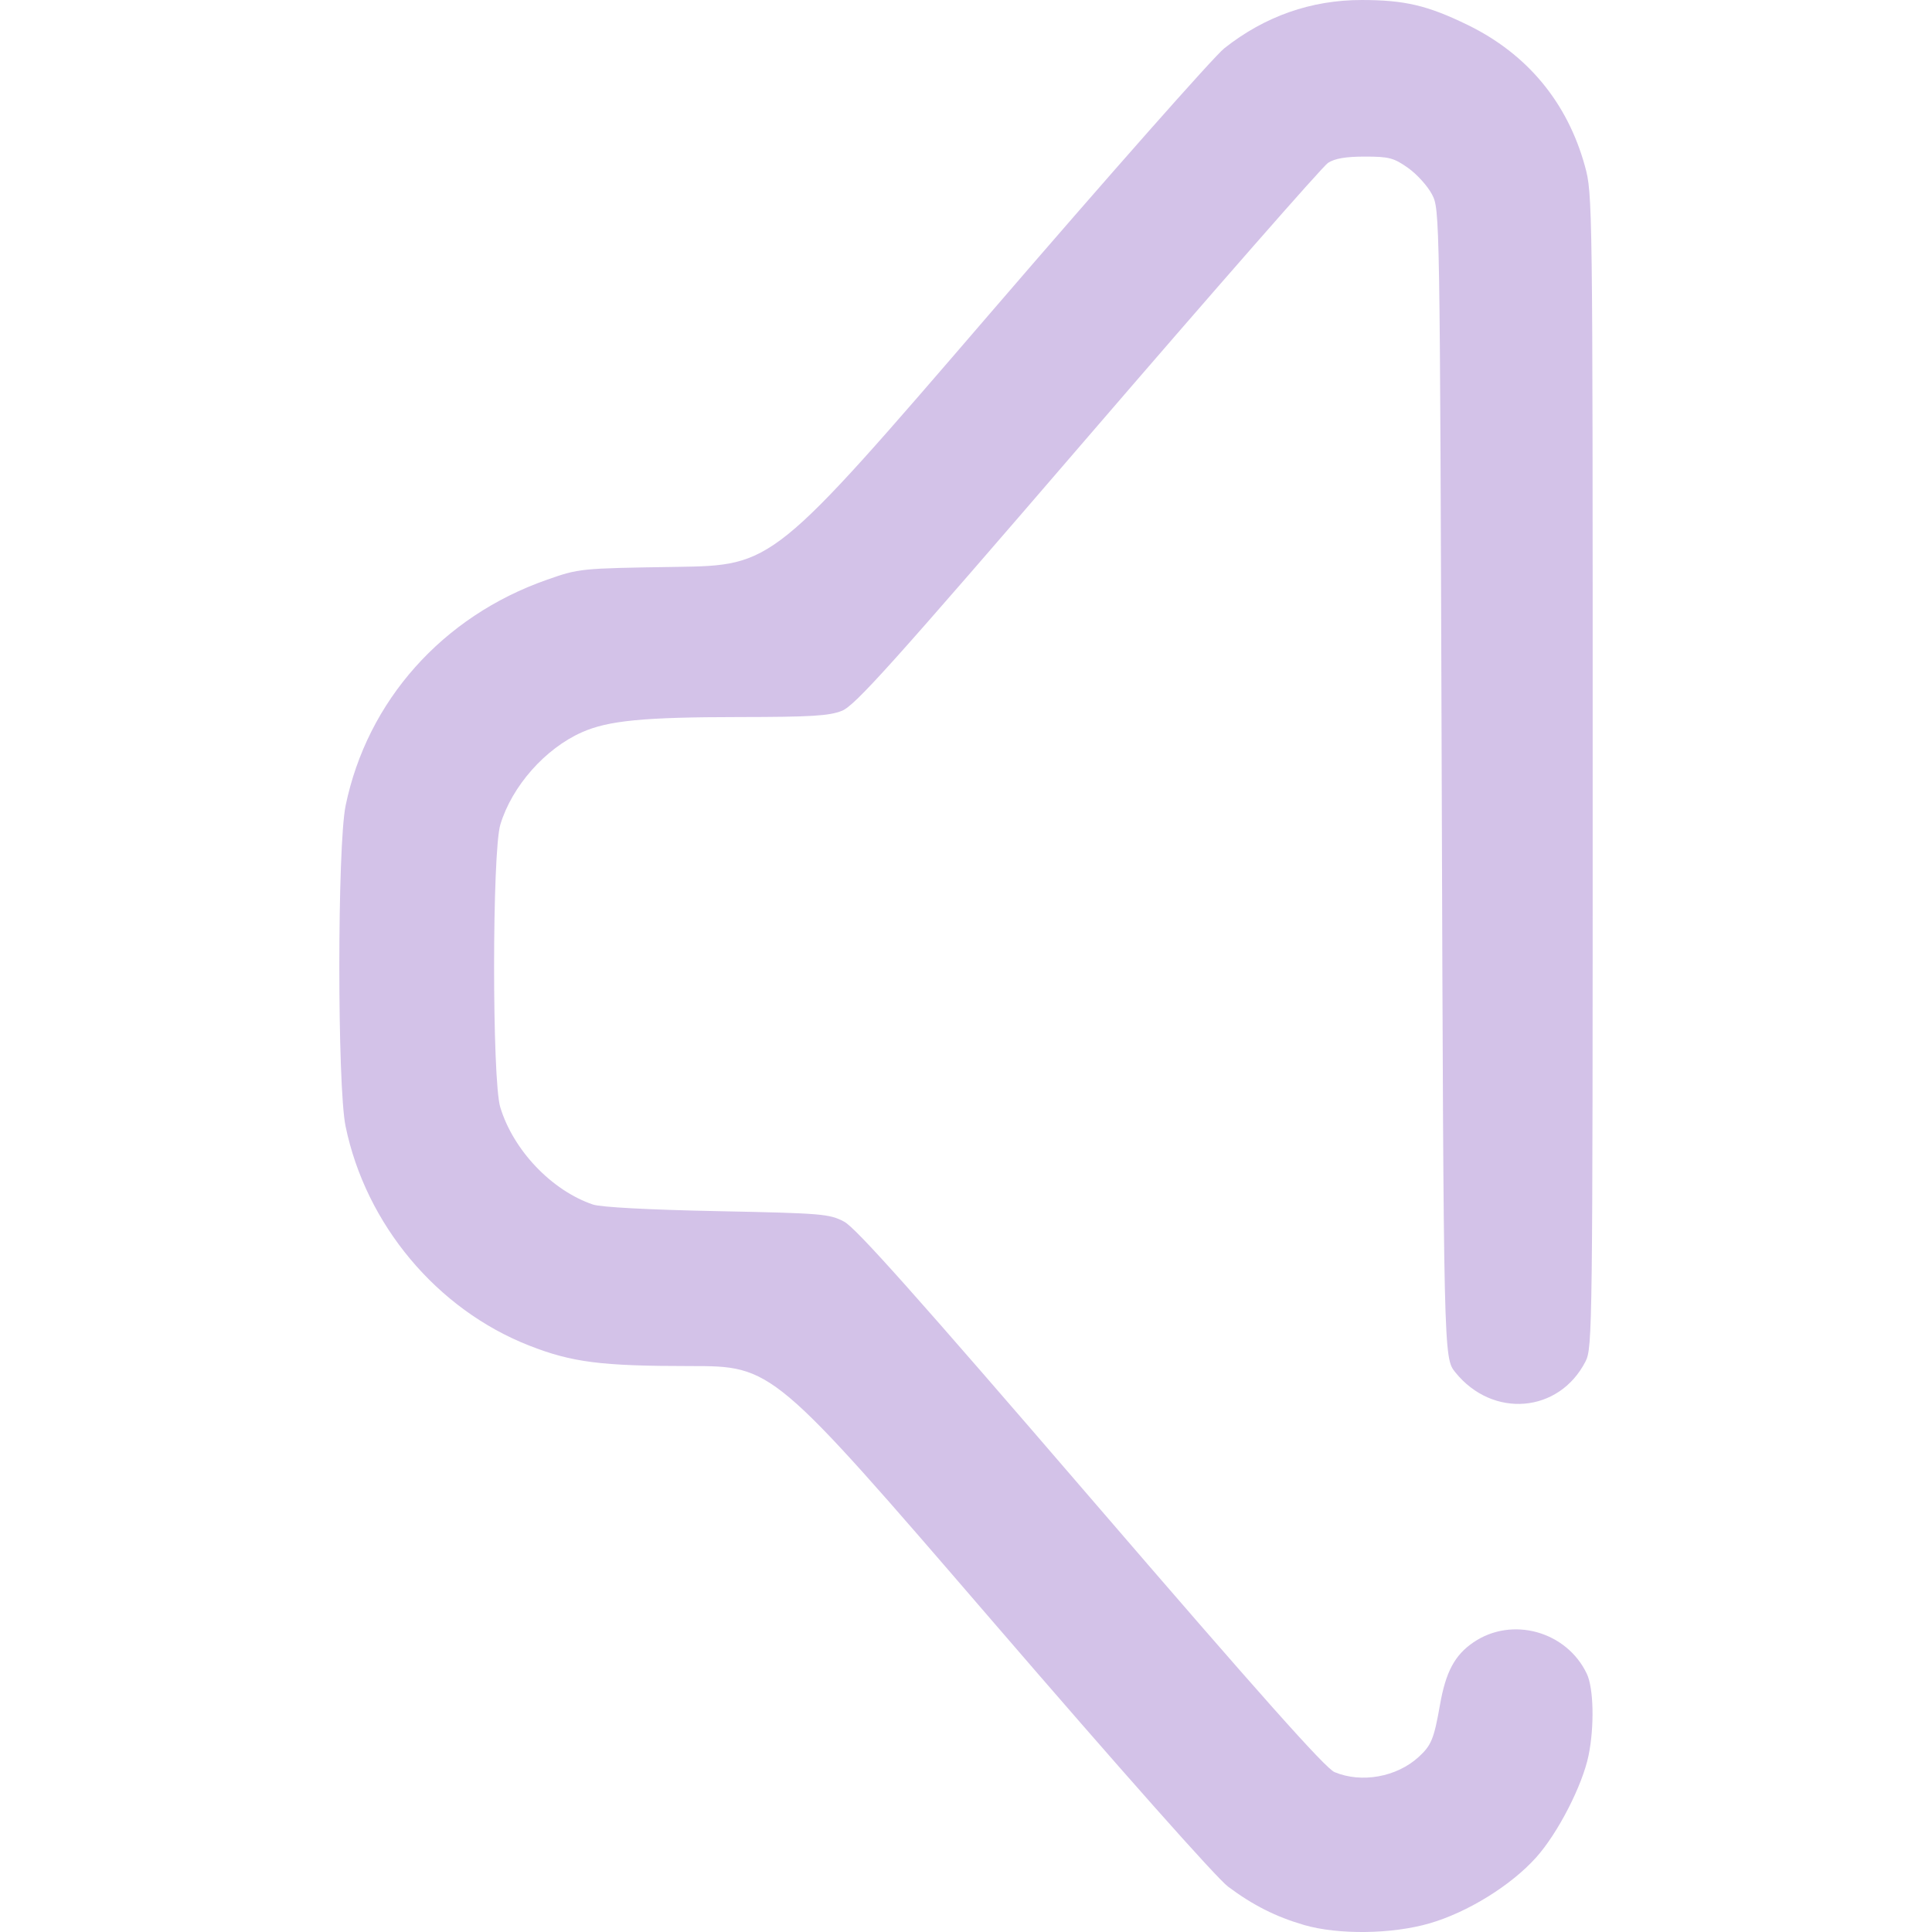
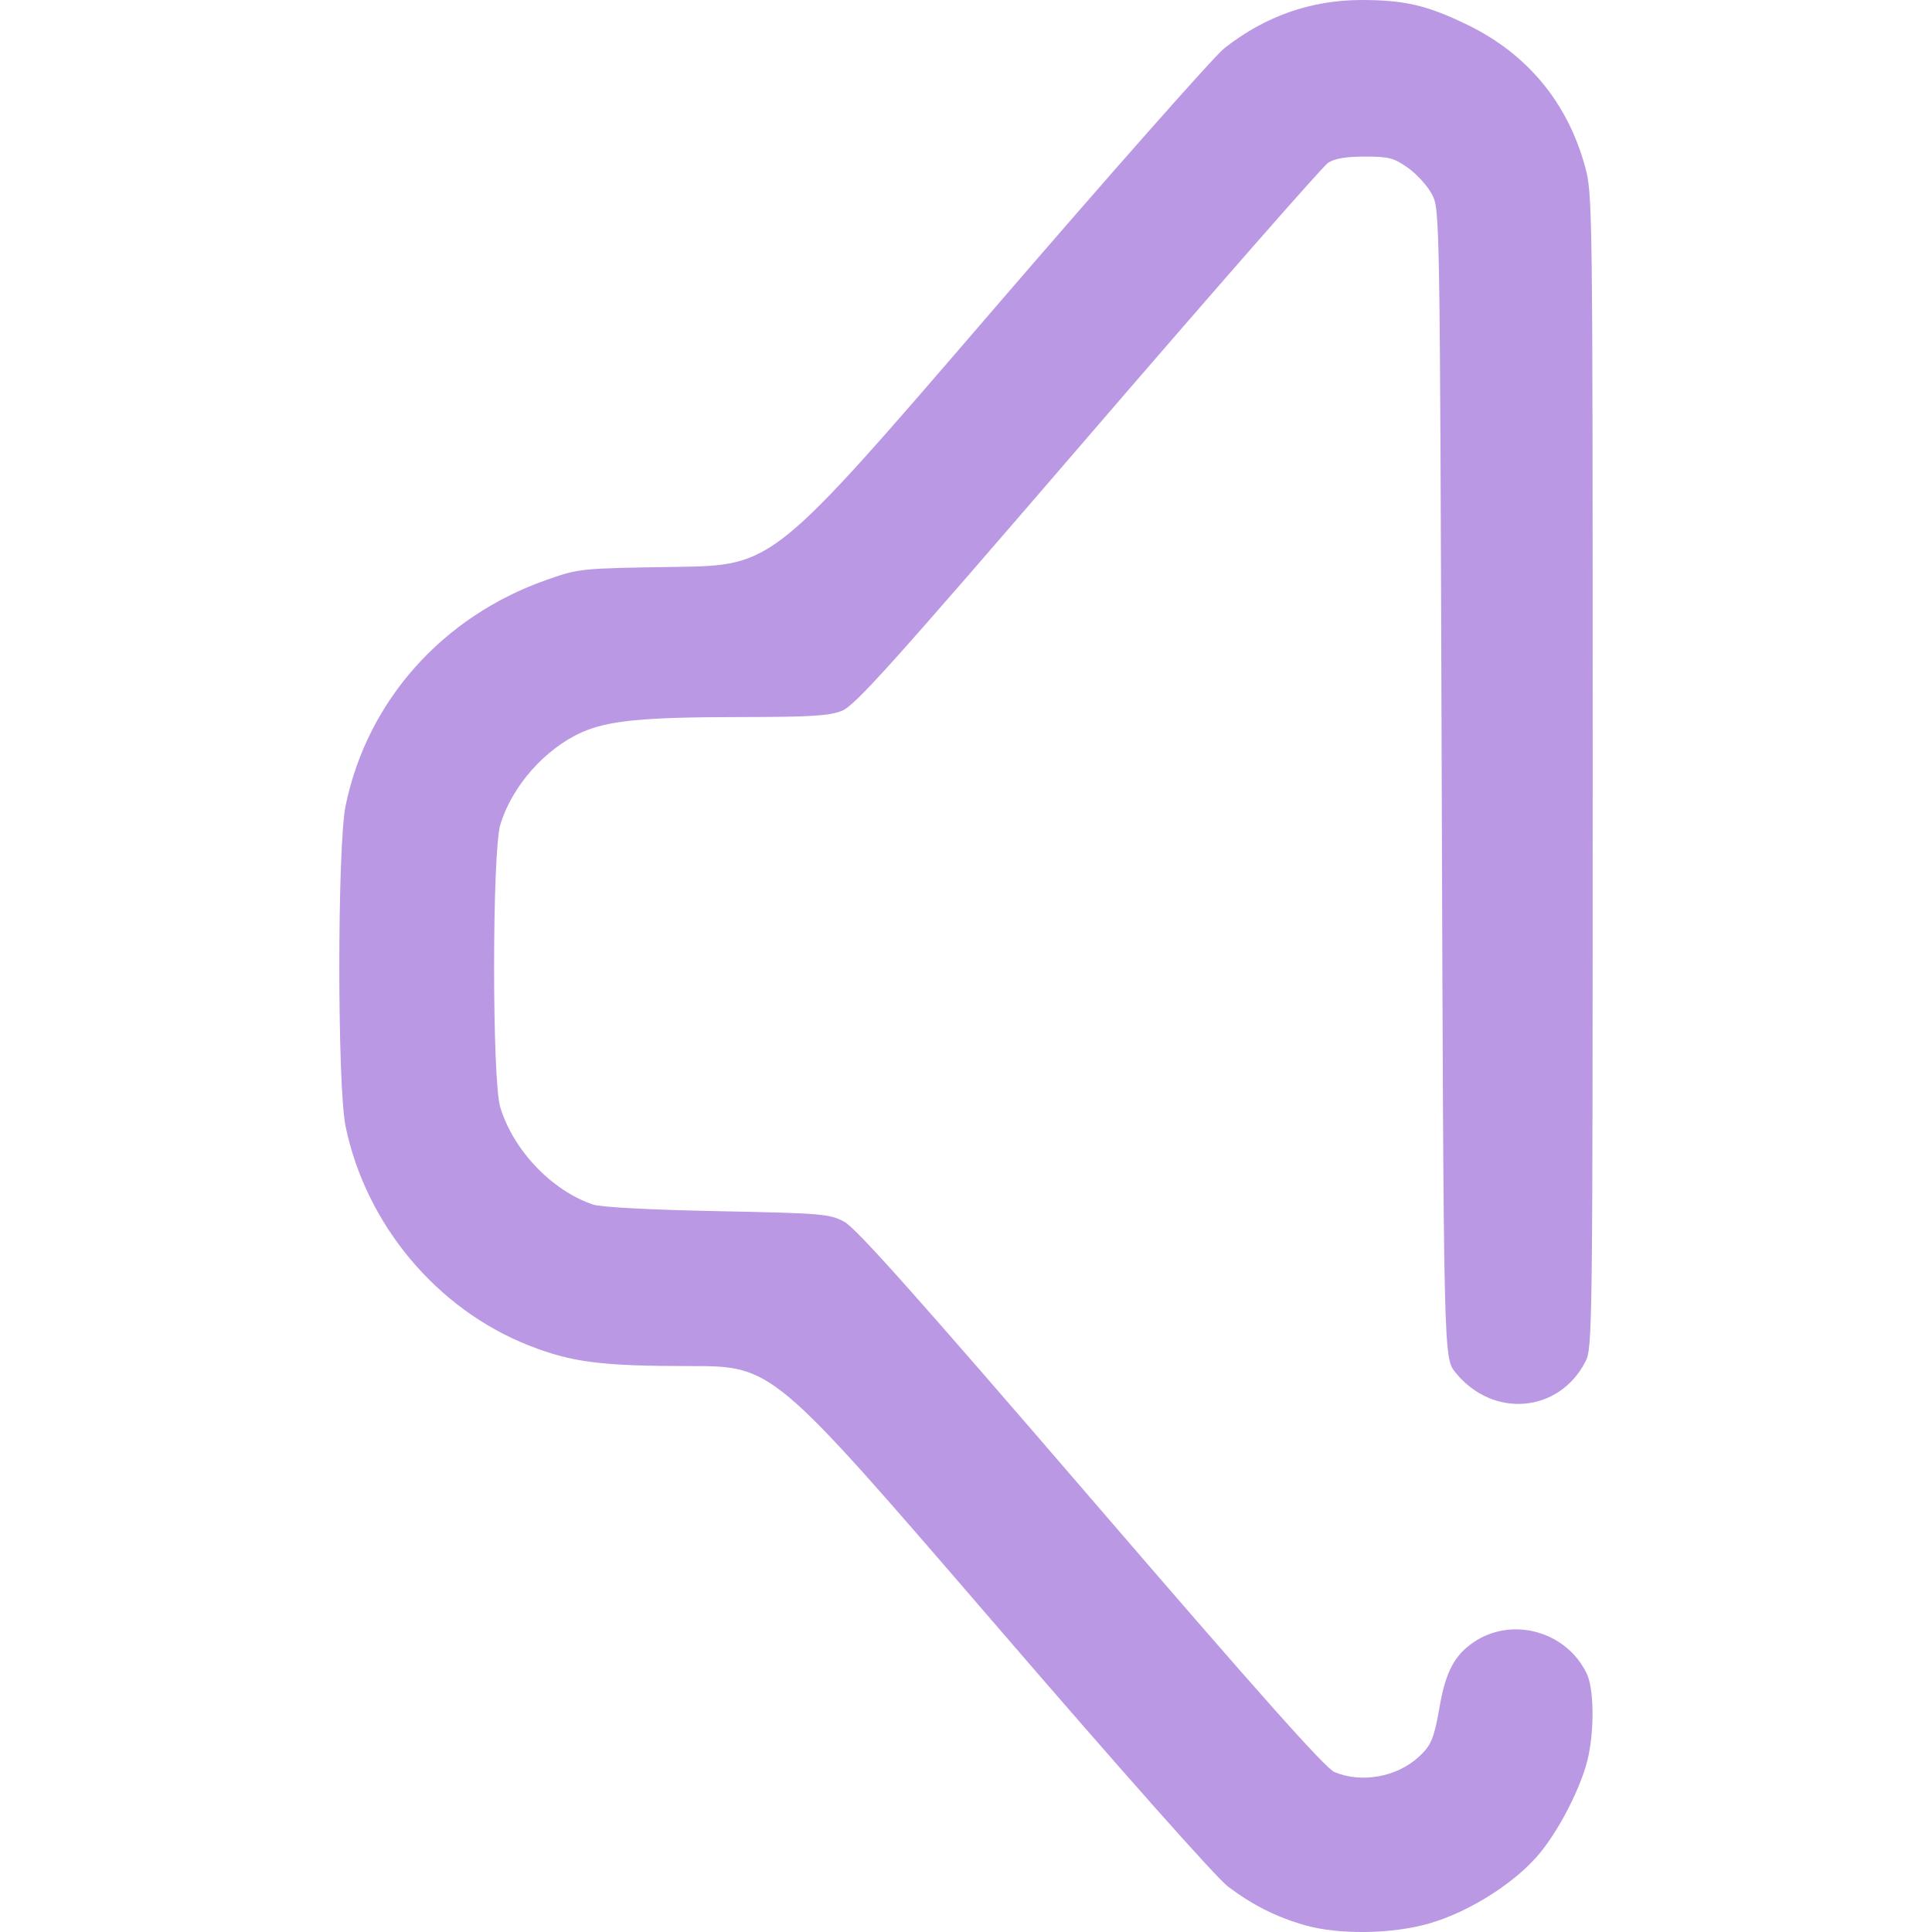
<svg xmlns="http://www.w3.org/2000/svg" xmlns:xlink="http://www.w3.org/1999/xlink" width="512" height="512" viewBox="0 0 135.467 135.467" version="1.1" id="svg1" xml:space="preserve">
  <defs id="defs1">
    <linearGradient id="linearGradient4">
-       <stop style="stop-color:#d3c2e8;stop-opacity:1;" offset="0" id="stop4" />
-       <stop style="stop-color:#d3c2e8;stop-opacity:1" offset="1" id="stop5" />
+       <stop style="stop-color:#ba98e3;stop-opacity:1;" offset="0" id="stop4" />
+       <stop style="stop-color:#ba98e3;stop-opacity:1" offset="1" id="stop5" />
    </linearGradient>
    <linearGradient xlink:href="#linearGradient4" id="linearGradient5" x1="33.295" y1="187.422" x2="108.519" y2="187.422" gradientUnits="userSpaceOnUse" gradientTransform="translate(12.46154,-68.79808)" />
  </defs>
  <g id="layer1" transform="matrix(0.9375449,0,0,0.9375449,-19.07431,-47.32768)">
    <path style="fill:url(#linearGradient5);fill-opacity:1" d="m 117.868,194.445 c -2.107,-0.614 -3.813,-1.474 -5.672,-2.861 -0.866,-0.646 -7.93,-8.606 -17.753,-20.006 -16.315,-18.932 -16.315,-18.932 -22.492,-18.932 -6.651,0 -8.825,-0.277 -12.026,-1.531 -6.901,-2.704 -12.217,-9.053 -13.735,-16.4 -0.625,-3.024 -0.622,-20.959 0.004,-23.988 1.617,-7.831 7.243,-14.148 15.032,-16.879 2.446,-0.858 2.479,-0.861 9.695,-0.971 7.24,-0.11 7.24,-0.11 23.408,-18.89 8.892,-10.329 16.804,-19.282 17.581,-19.897 3.027,-2.392 6.486,-3.609 10.264,-3.609 3.215,0 4.93,0.402 7.922,1.858 4.455,2.167 7.463,5.783 8.78,10.555 0.577,2.09 0.583,2.534 0.583,45.237 0,41.836 -0.016,43.158 -0.537,44.173 -1.982,3.865 -6.944,4.277 -9.737,0.809 -0.873,-1.084 -0.873,-1.084 -1.015,-44.027 -0.141,-42.868 -0.142,-42.944 -0.731,-44.071 -0.324,-0.621 -1.129,-1.51 -1.788,-1.976 -1.064,-0.752 -1.427,-0.847 -3.233,-0.847 -1.427,0 -2.25,0.141 -2.755,0.472 -0.396,0.26 -8.477,9.481 -17.958,20.493 -14.671,17.04 -17.409,20.089 -18.393,20.483 -0.953,0.381 -2.305,0.463 -7.712,0.468 -7.12,0.006 -9.751,0.26 -11.724,1.133 -2.755,1.219 -5.237,4.024 -6.11,6.905 -0.62,2.046 -0.626,19.103 -0.007,21.143 0.977,3.22 3.847,6.232 6.934,7.277 0.591,0.2 4.186,0.391 9.29,0.494 7.85,0.158 8.392,0.203 9.493,0.786 0.882,0.467 5.389,5.522 18.451,20.696 12.657,14.703 17.536,20.183 18.226,20.472 2.013,0.841 4.639,0.372 6.278,-1.121 0.961,-0.876 1.159,-1.355 1.606,-3.902 0.436,-2.479 1.104,-3.728 2.505,-4.683 2.882,-1.965 6.97,-0.829 8.481,2.356 0.511,1.076 0.57,3.95 0.127,6.108 -0.462,2.247 -2.293,5.81 -3.916,7.62 -1.885,2.103 -5.129,4.109 -7.984,4.936 -2.805,0.812 -6.826,0.863 -9.383,0.118 z" id="path3" />
  </g>
</svg>
